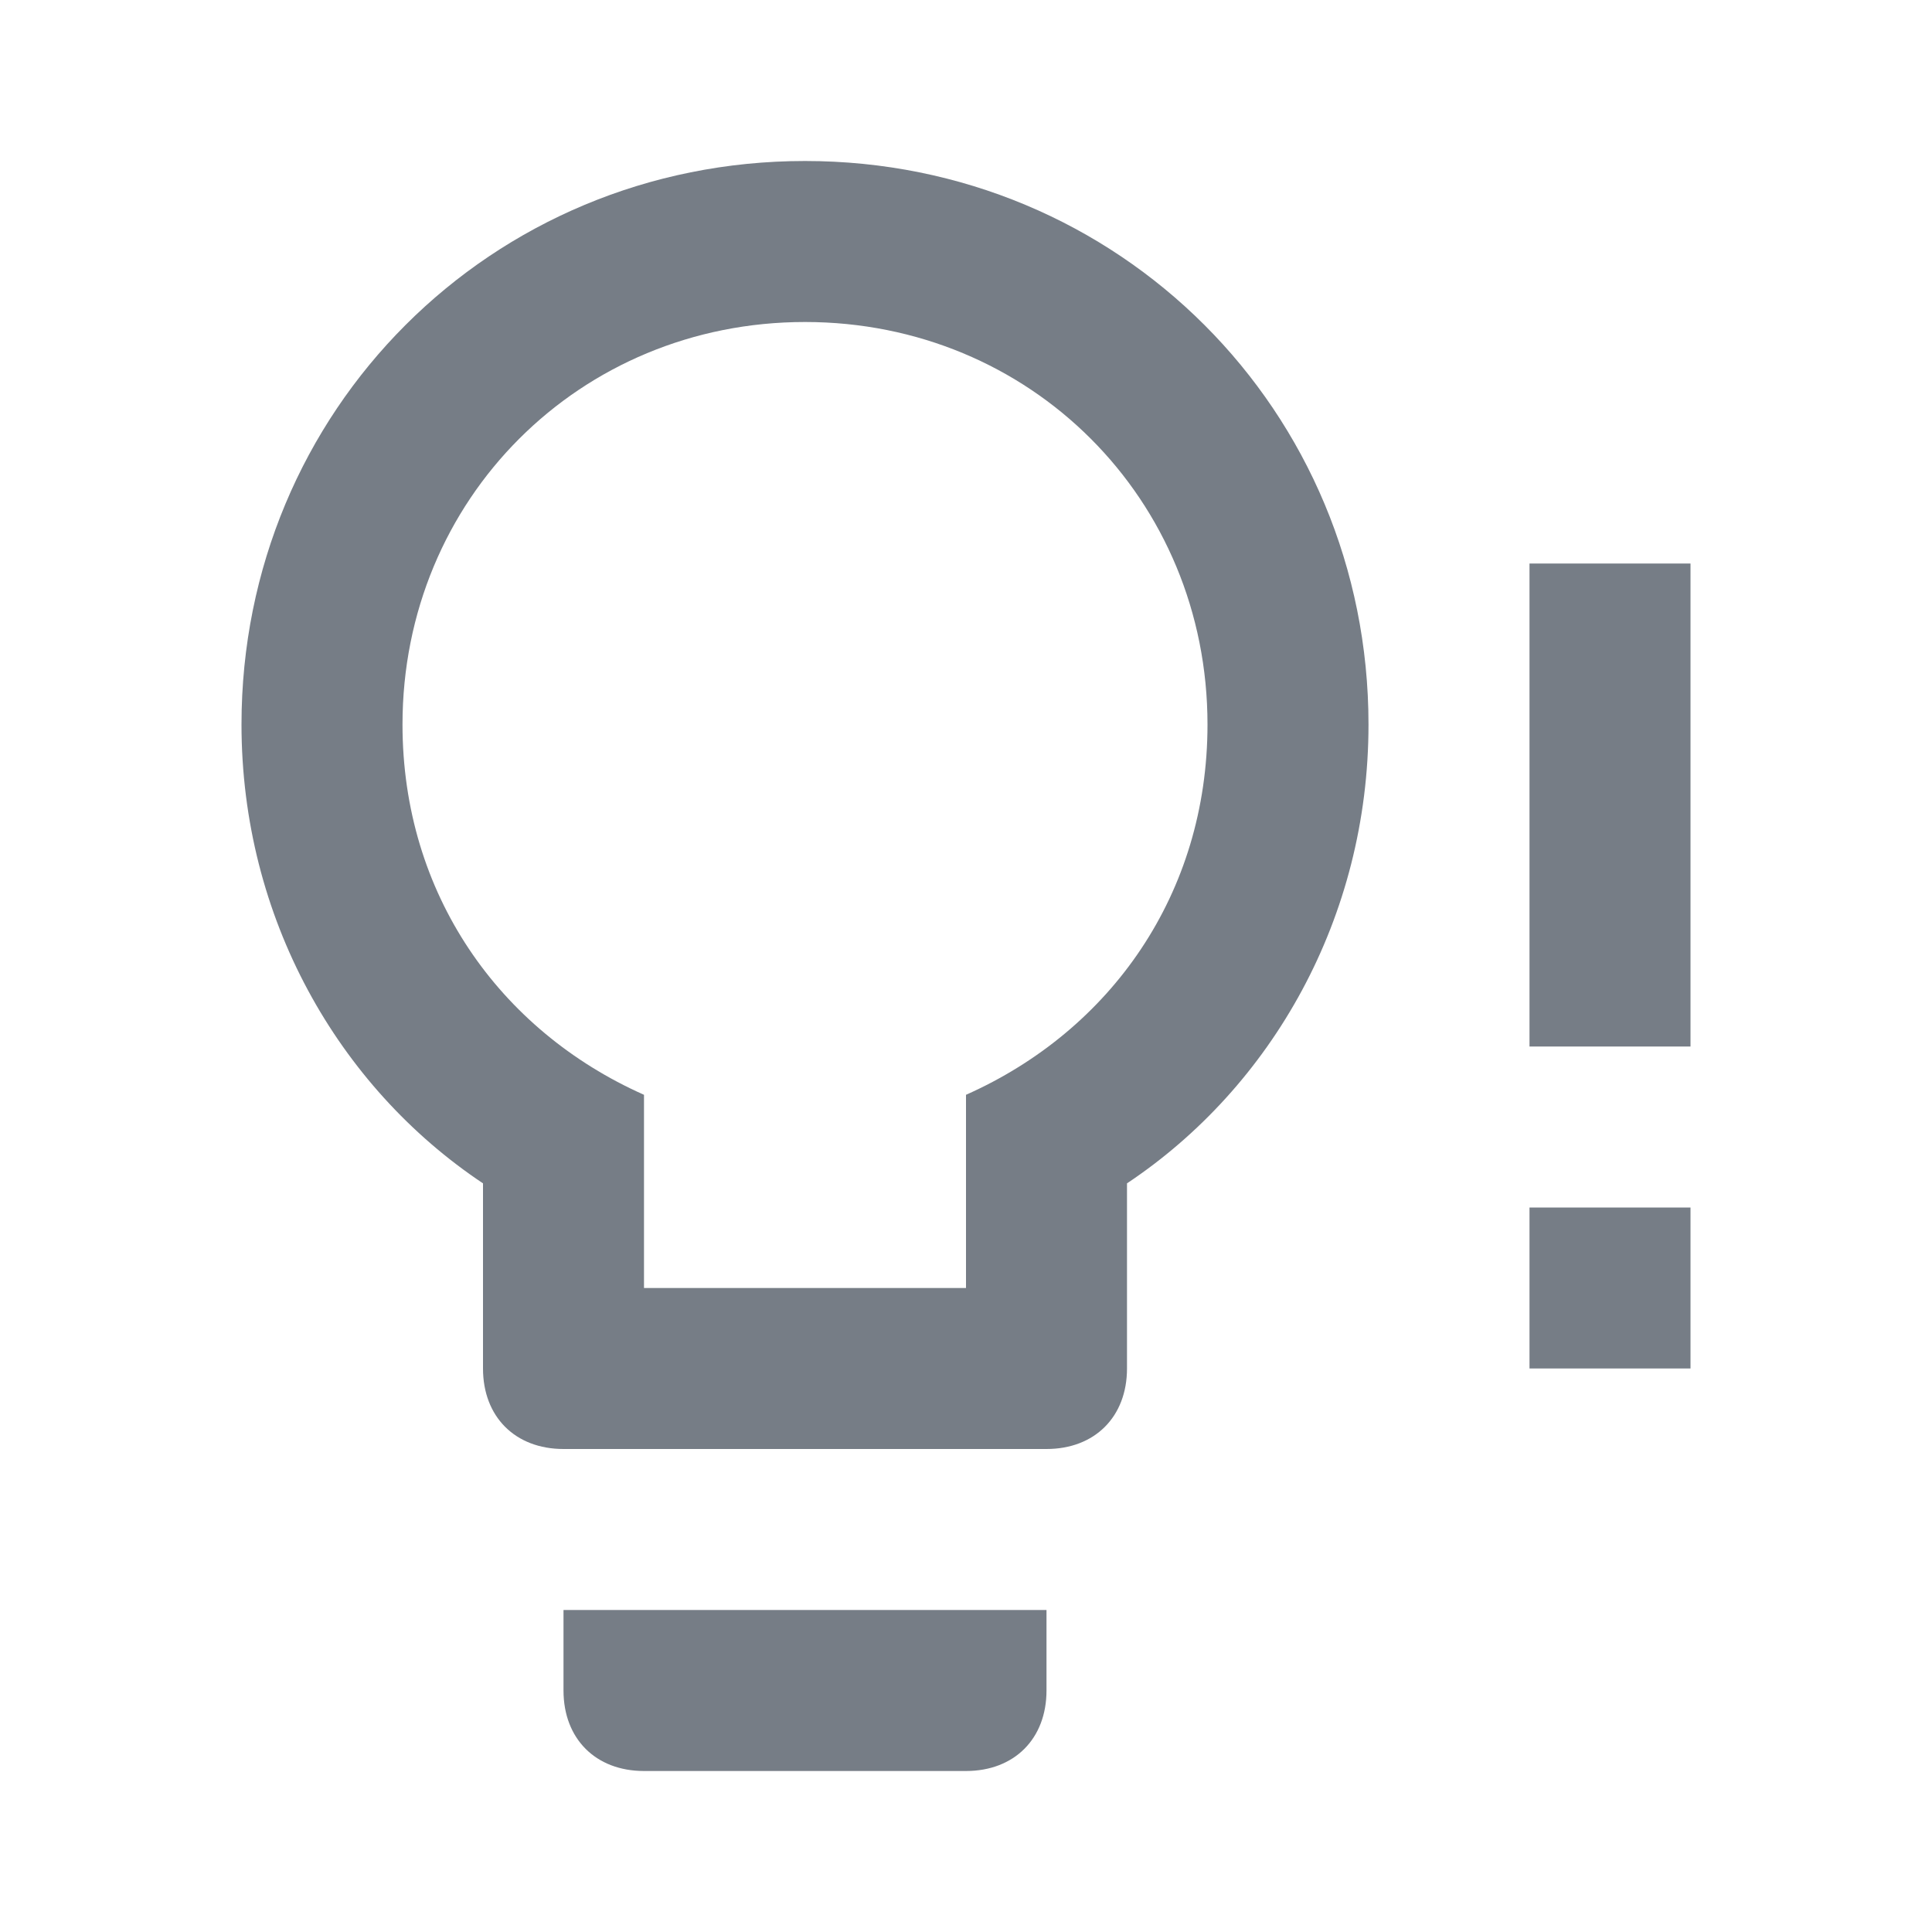
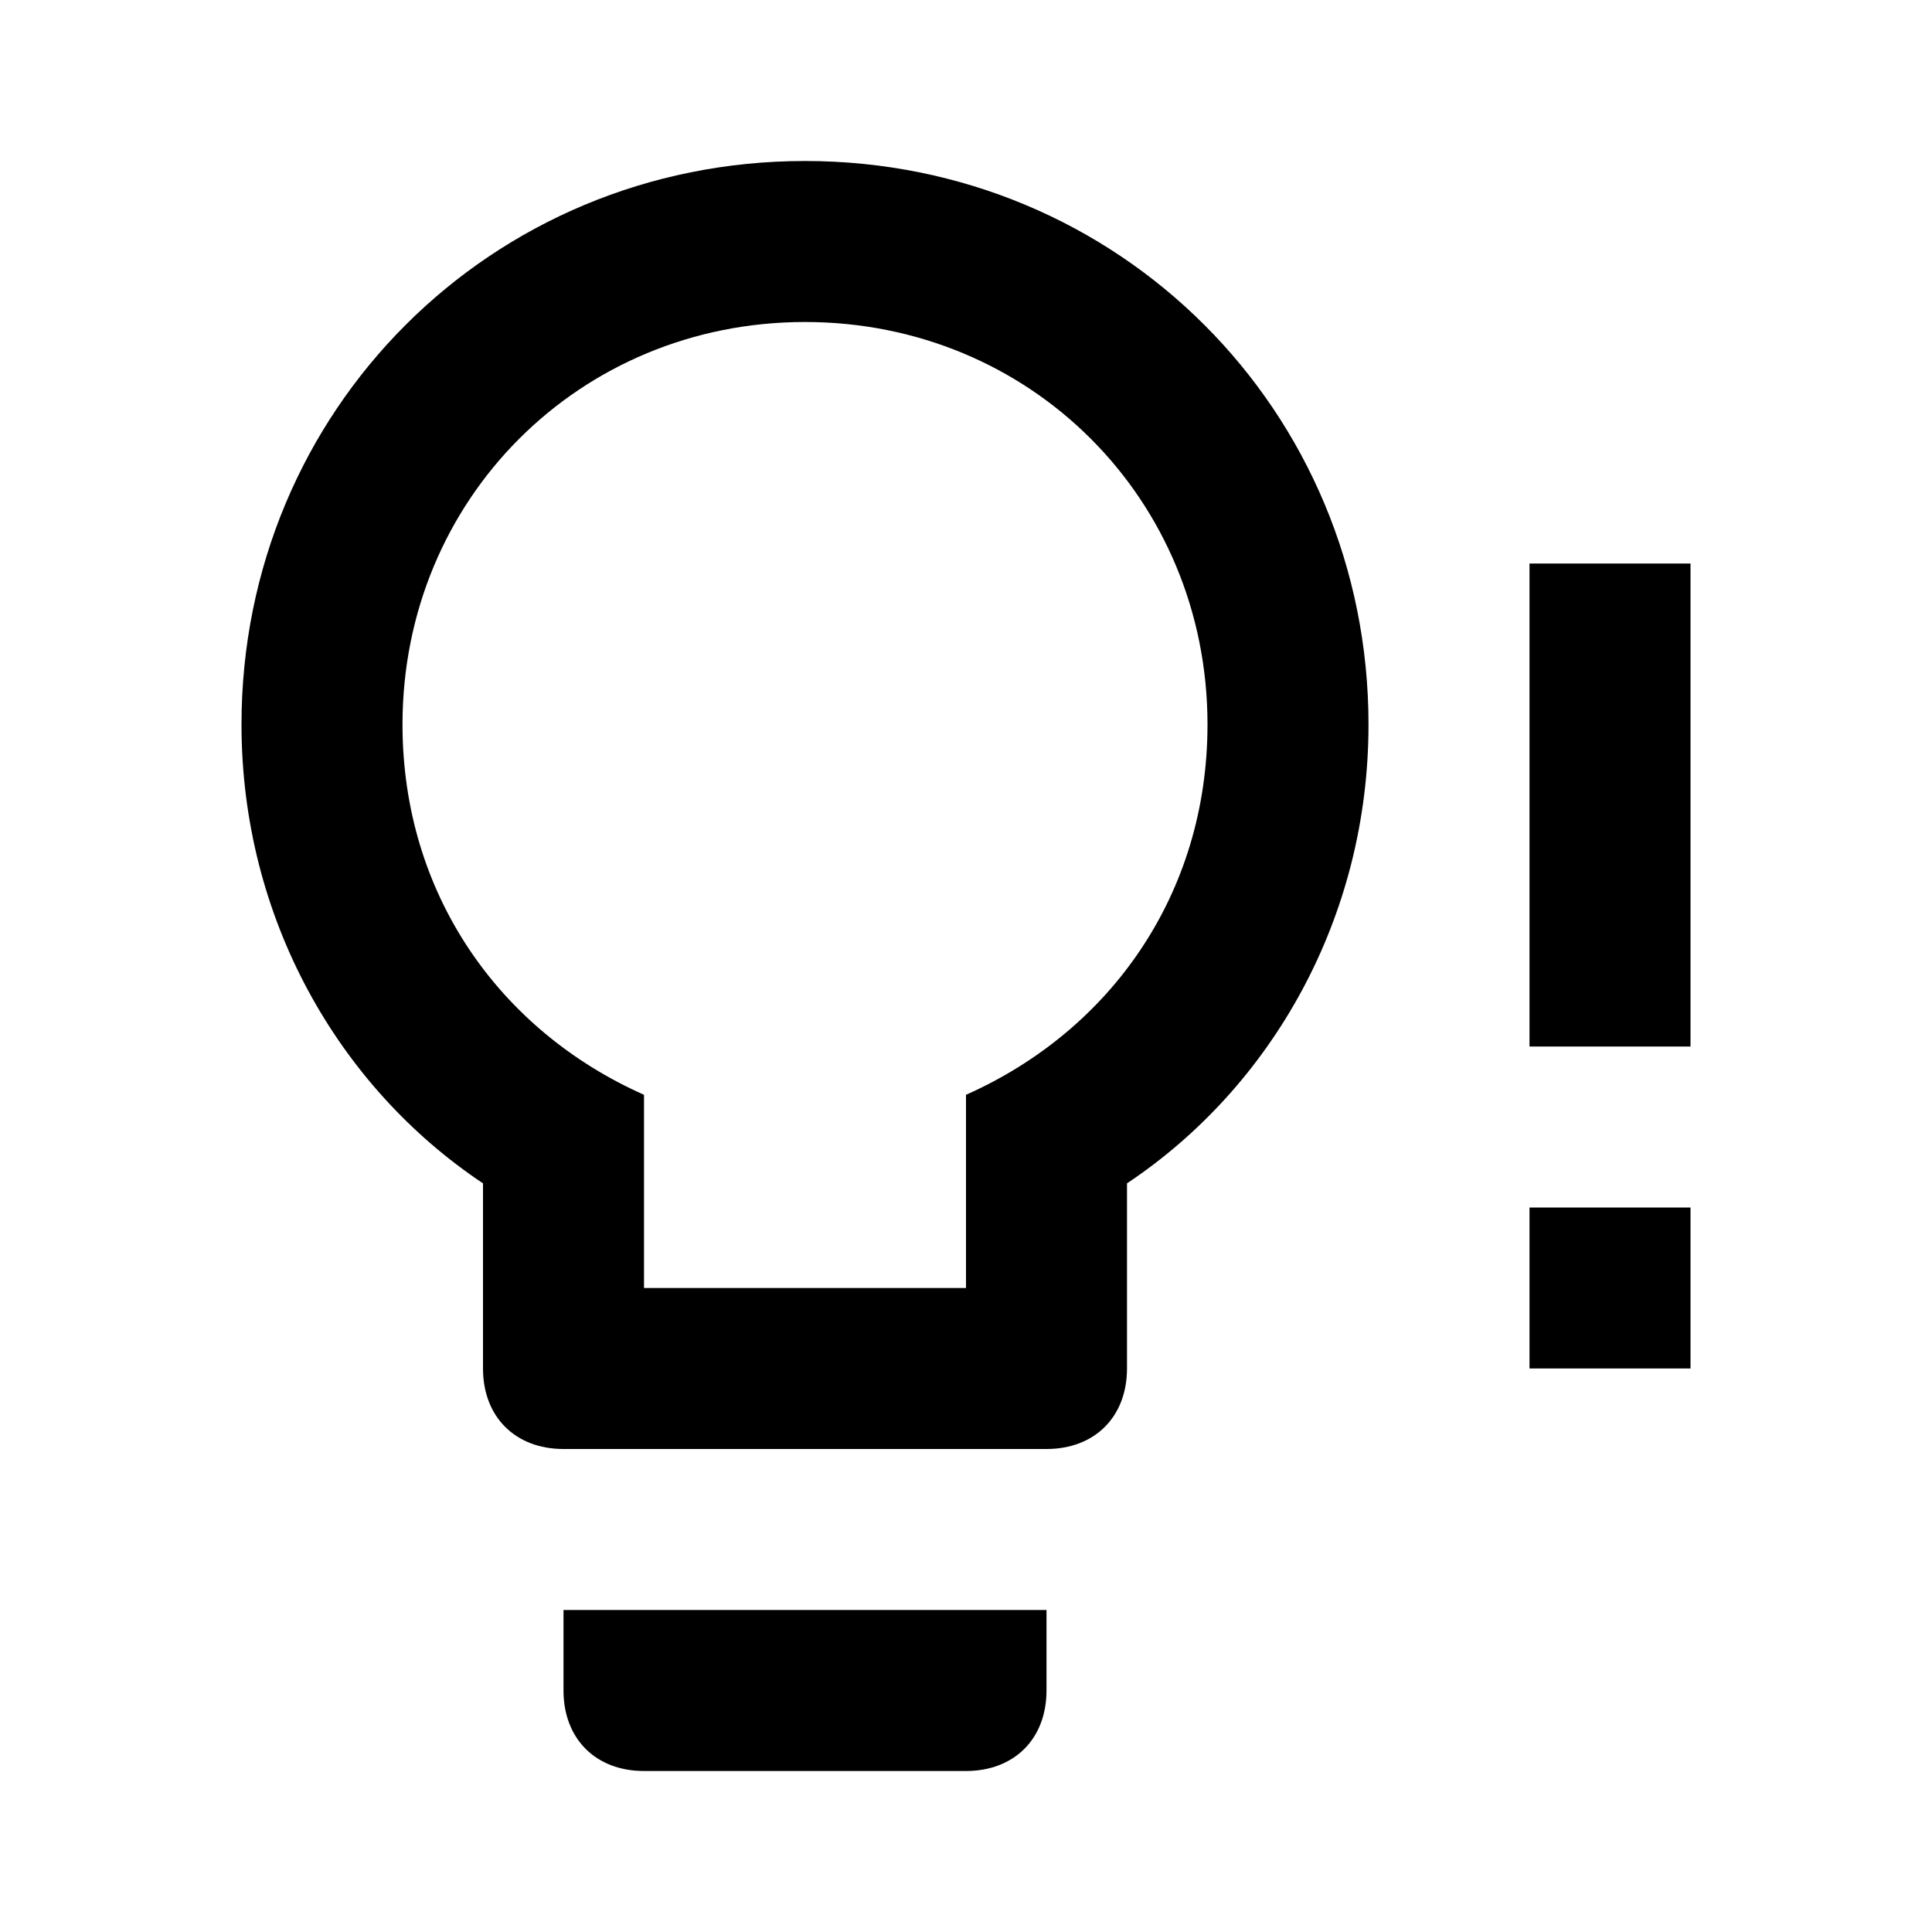
<svg xmlns="http://www.w3.org/2000/svg" width="24" height="24" viewBox="0 0 24 24" fill="none">
-   <path d="M10 2C13.9 2 17 5.1 17 9C17 11.4 15.8 13.5 14 14.7V17C14 17.6 13.6 18 13 18H7C6.4 18 6 17.6 6 17V14.7C4.2 13.5 3 11.4 3 9C3 5.1 6.1 2 10 2ZM7 21V20H13V21C13 21.6 12.6 22 12 22H8C7.4 22 7 21.6 7 21ZM10 4C7.2 4 5 6.2 5 9C5 11.1 6.2 12.8 8 13.6V16H12V13.6C13.8 12.8 15 11.1 15 9C15 6.2 12.8 4 10 4ZM19 12V7H21V13H19M19 17V15H21V17H19Z" fill="#767D86" />
+   <path d="M10 2C13.9 2 17 5.1 17 9C17 11.4 15.8 13.5 14 14.7V17C14 17.6 13.6 18 13 18H7C6.4 18 6 17.6 6 17V14.7C4.2 13.5 3 11.4 3 9C3 5.1 6.1 2 10 2ZM7 21V20H13V21C13 21.6 12.6 22 12 22H8C7.4 22 7 21.6 7 21ZM10 4C7.2 4 5 6.2 5 9C5 11.1 6.2 12.8 8 13.6V16H12V13.6C13.8 12.8 15 11.1 15 9C15 6.2 12.8 4 10 4ZM19 12V7H21V13H19M19 17V15H21V17H19Z" fill="currentColor" />
</svg>
